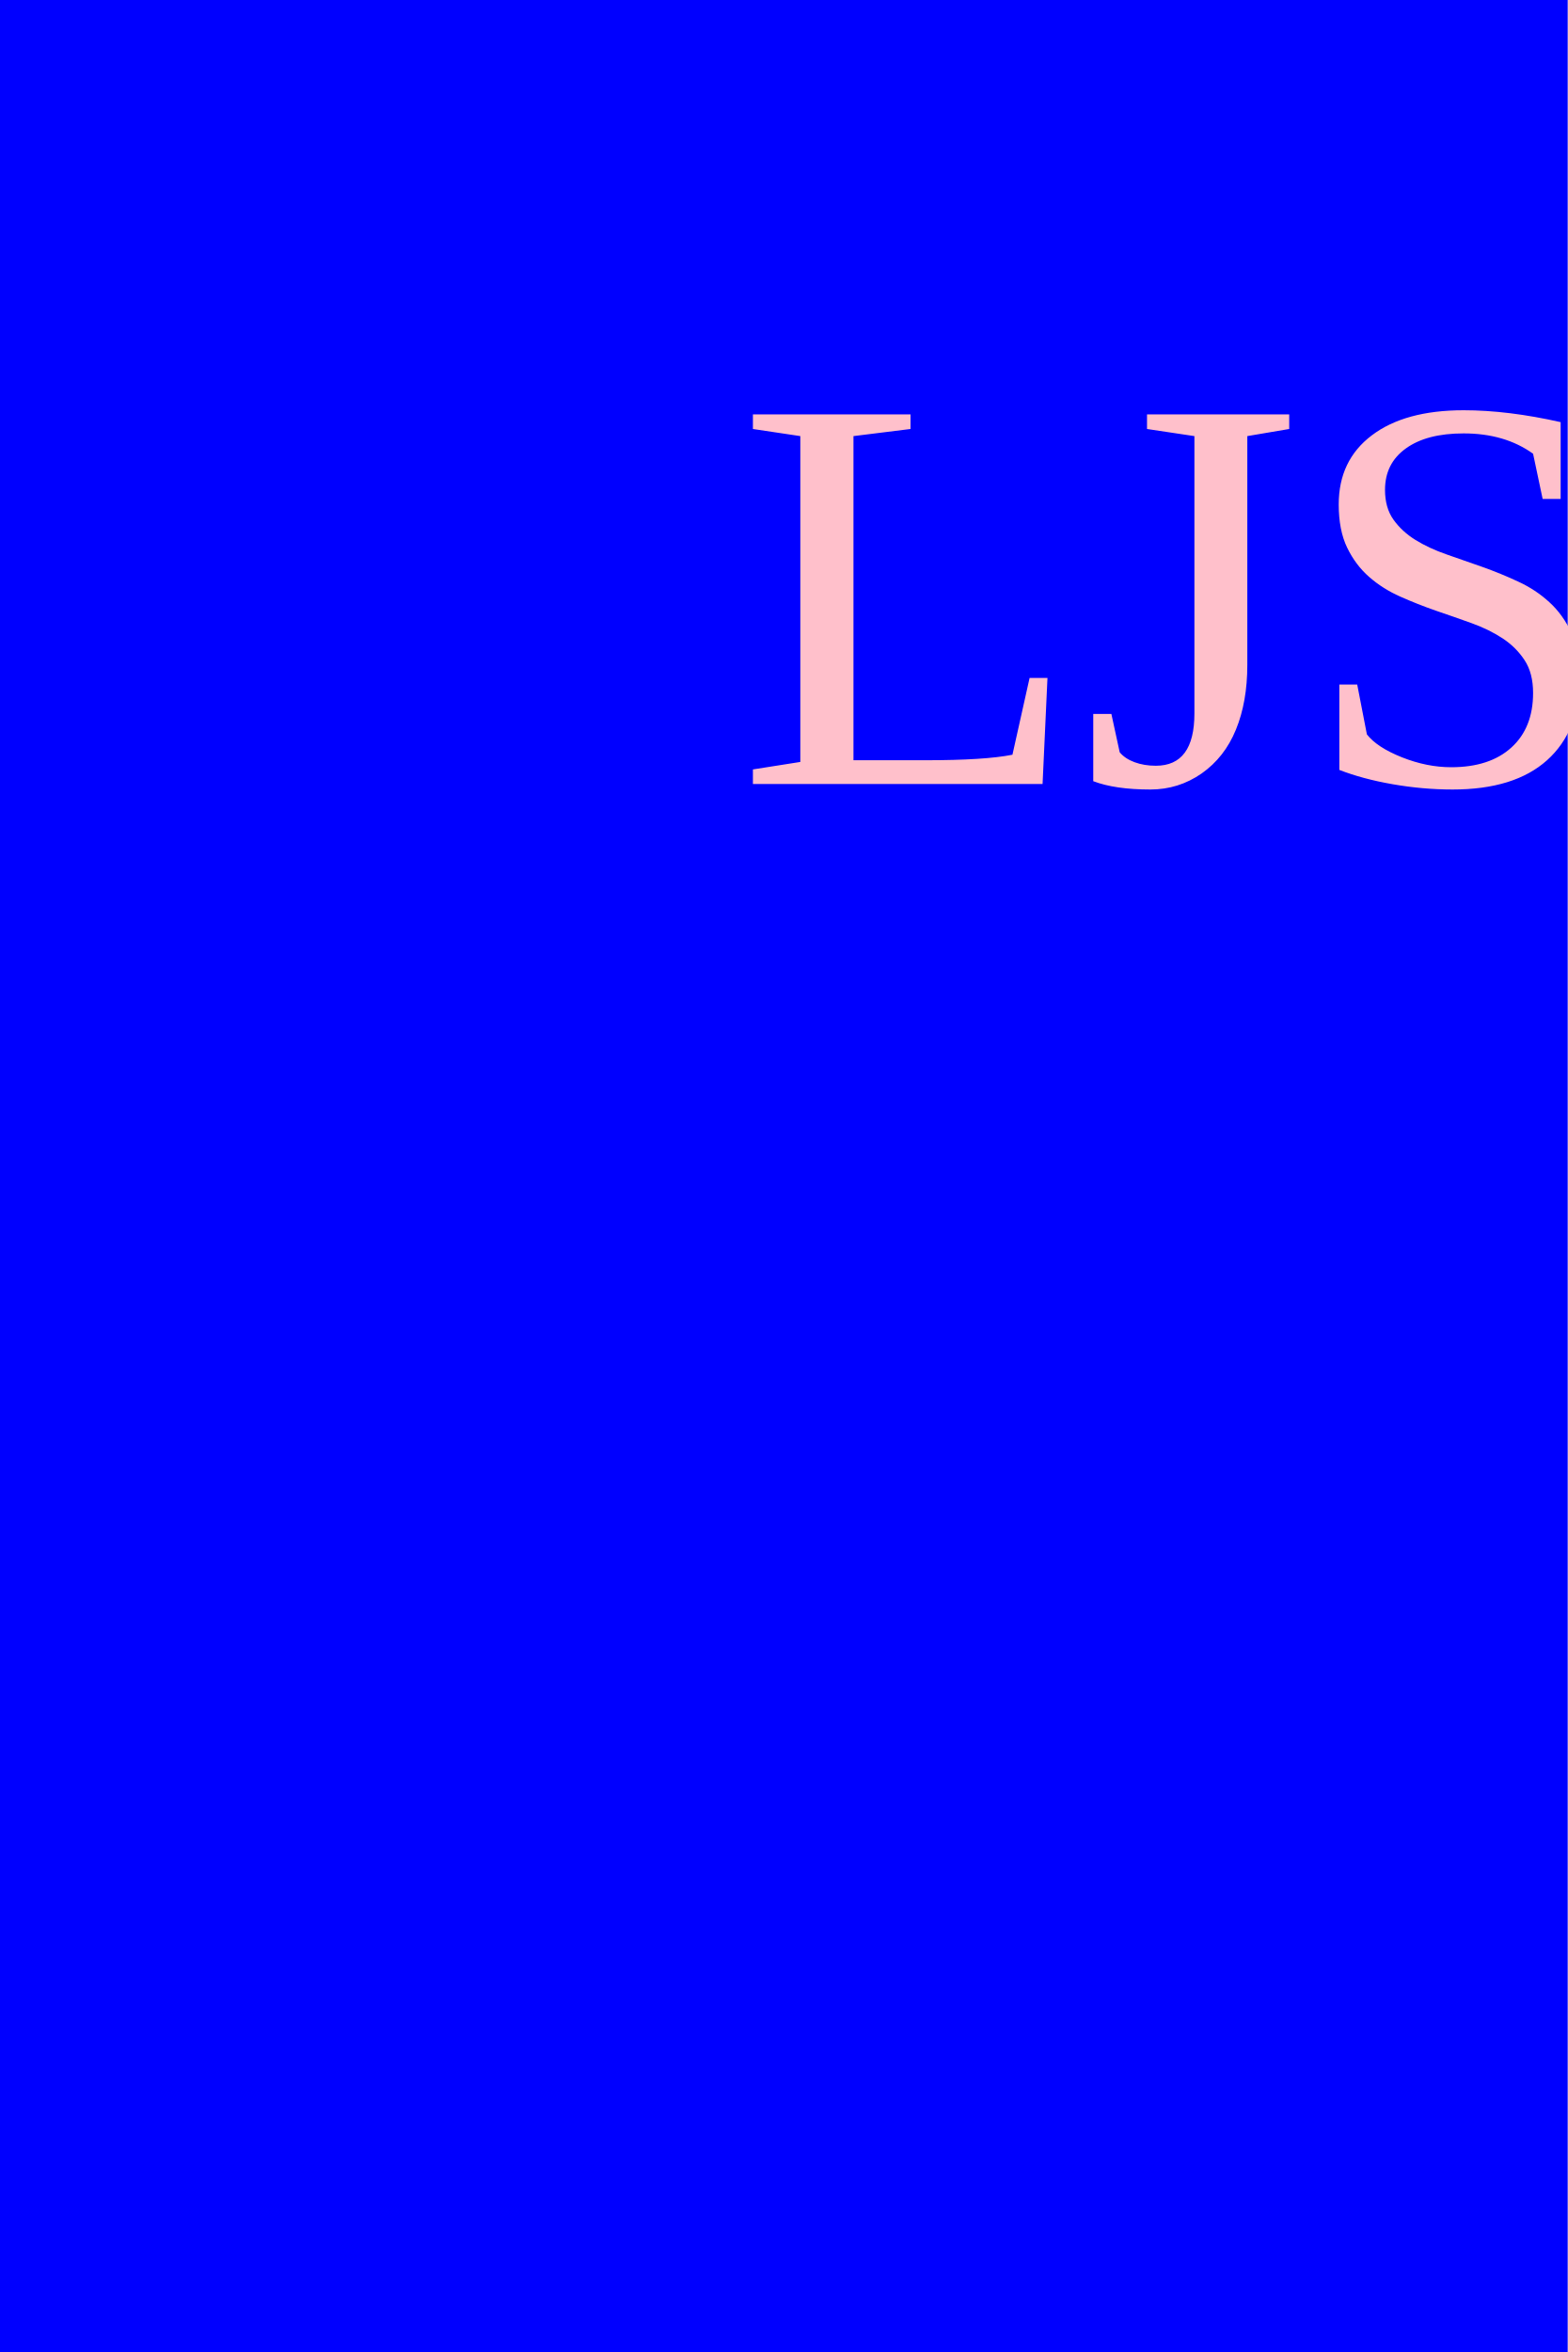
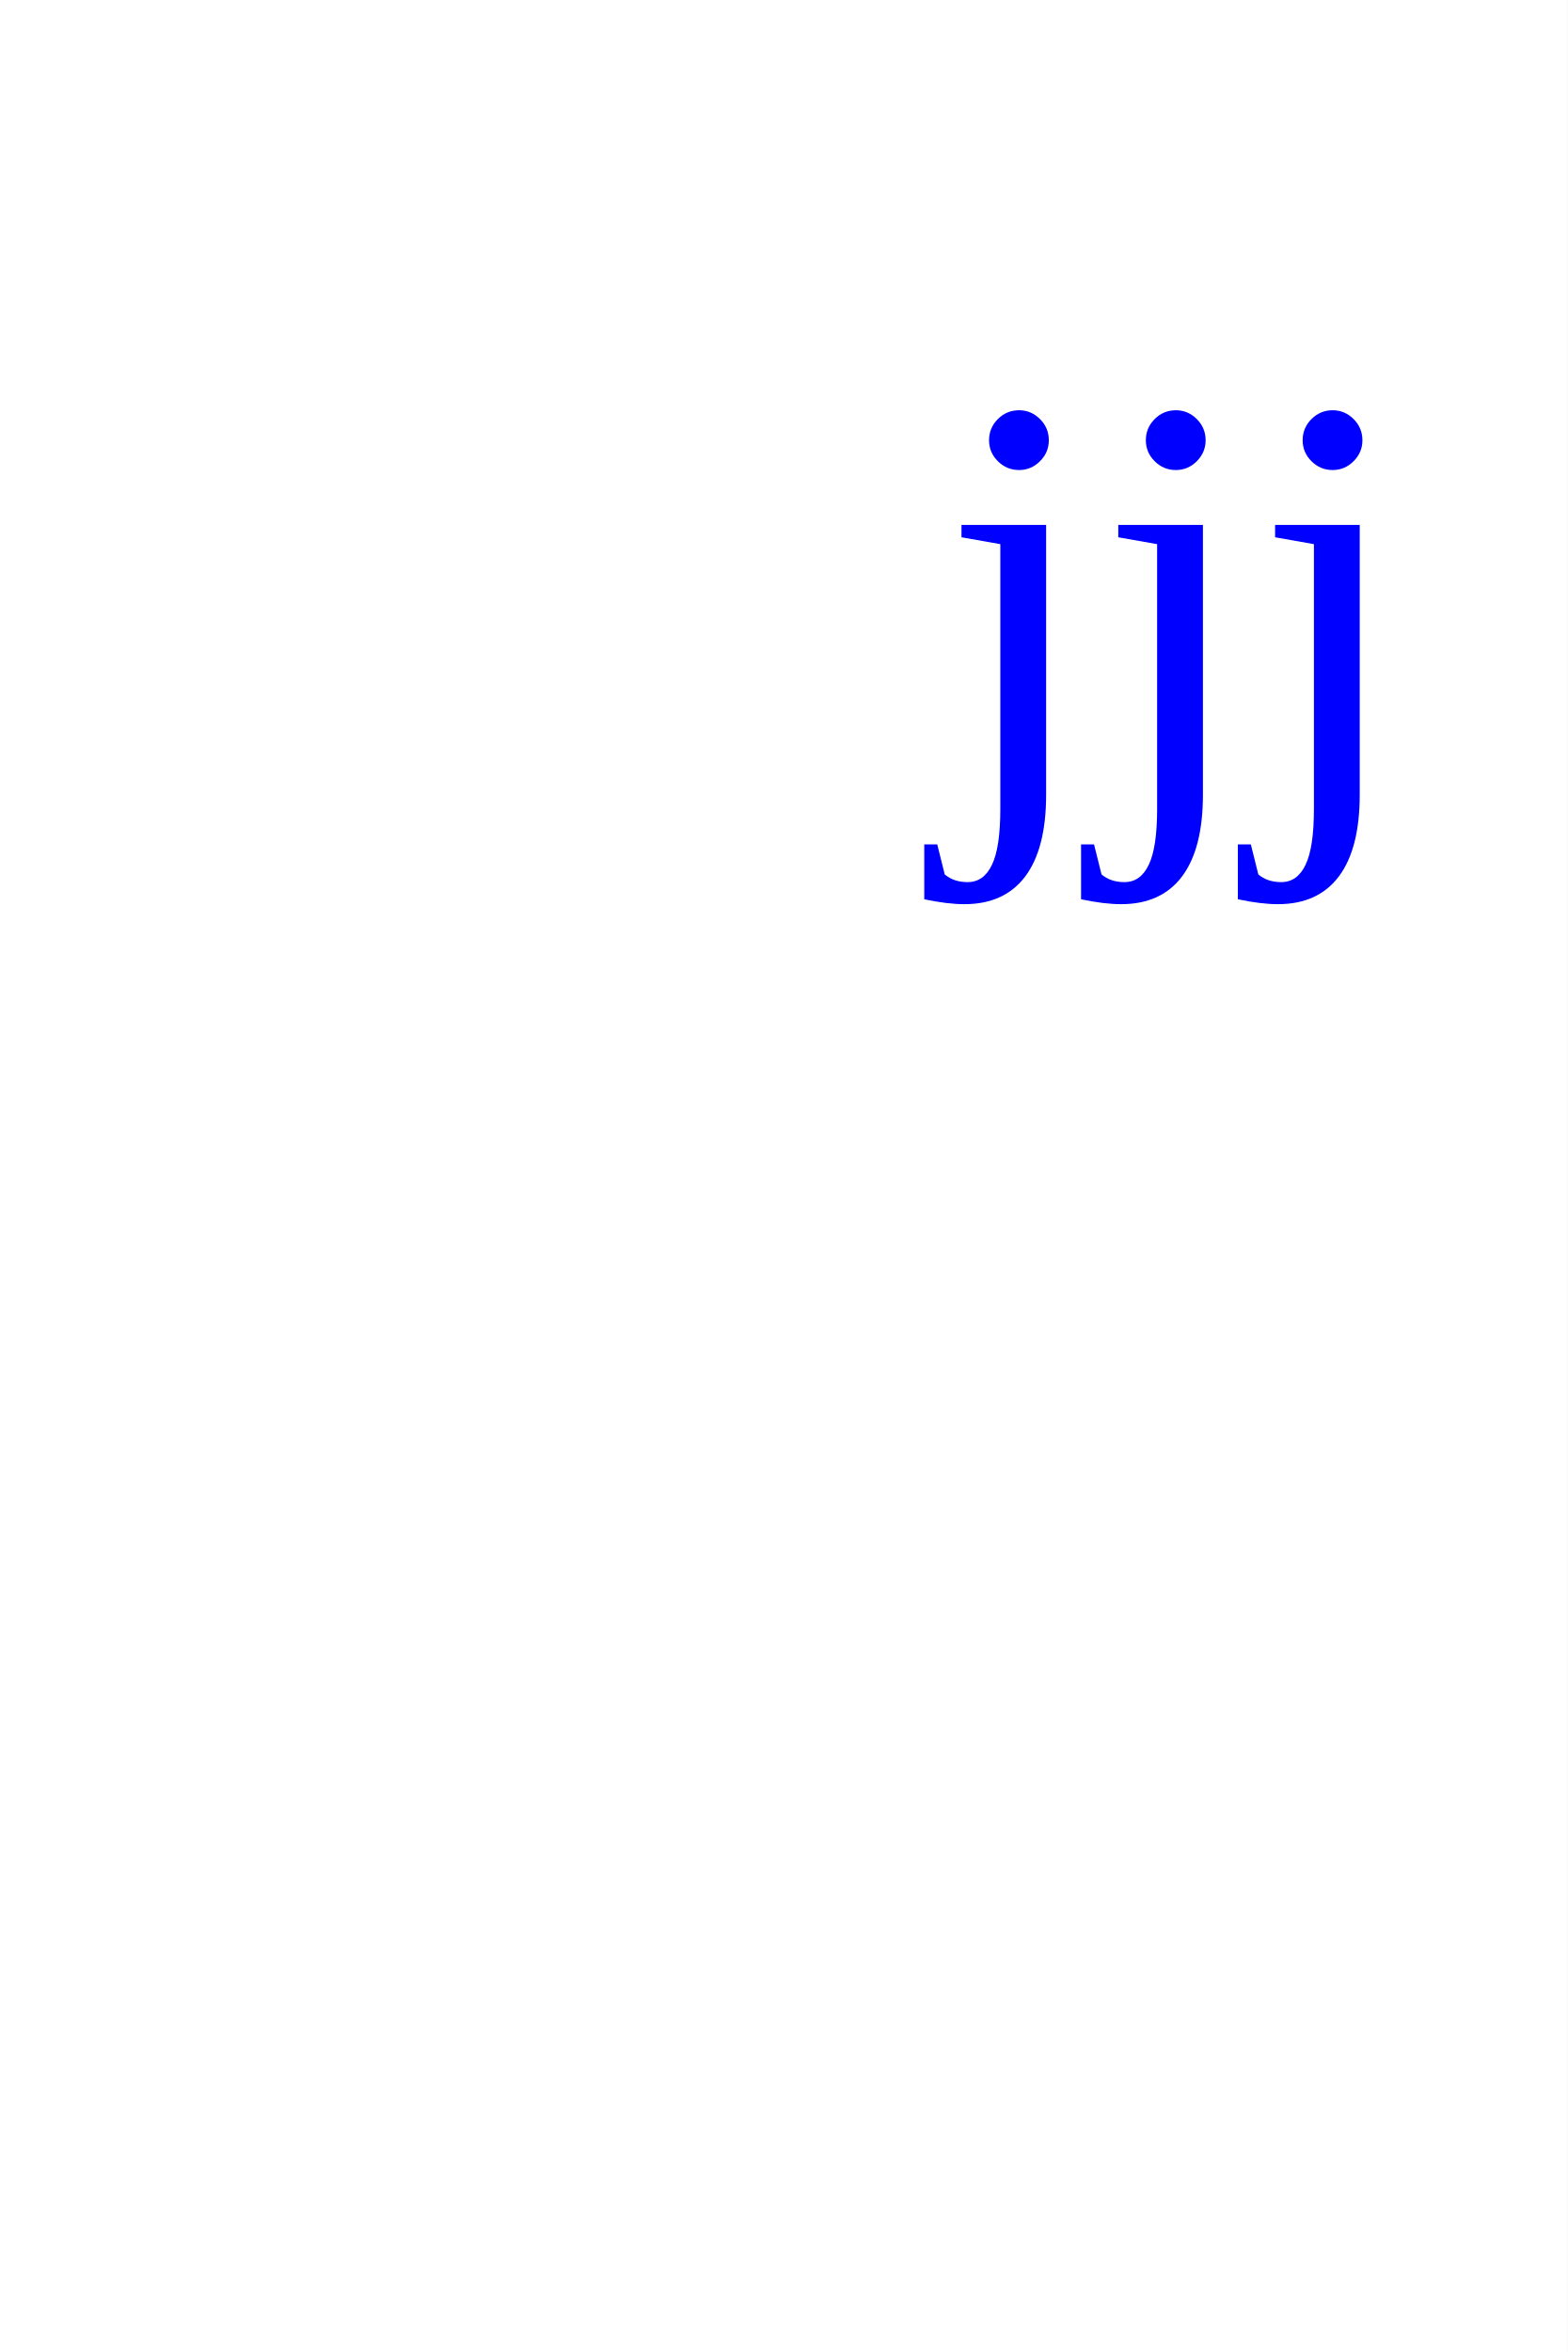
<svg xmlns="http://www.w3.org/2000/svg" version="1.1" width="200" height="300">
-   <rect width="200" height="300" fill="blue" />
-   <text x="150" y="100" font-size="72" text-anchor="middle" fill="pink">LJS</text>
+   <rect width="200" height="300" fill="white" />
+   <text x="150" y="100" font-size="72" text-anchor="middle" fill="blue">jjj</text>
</svg>
